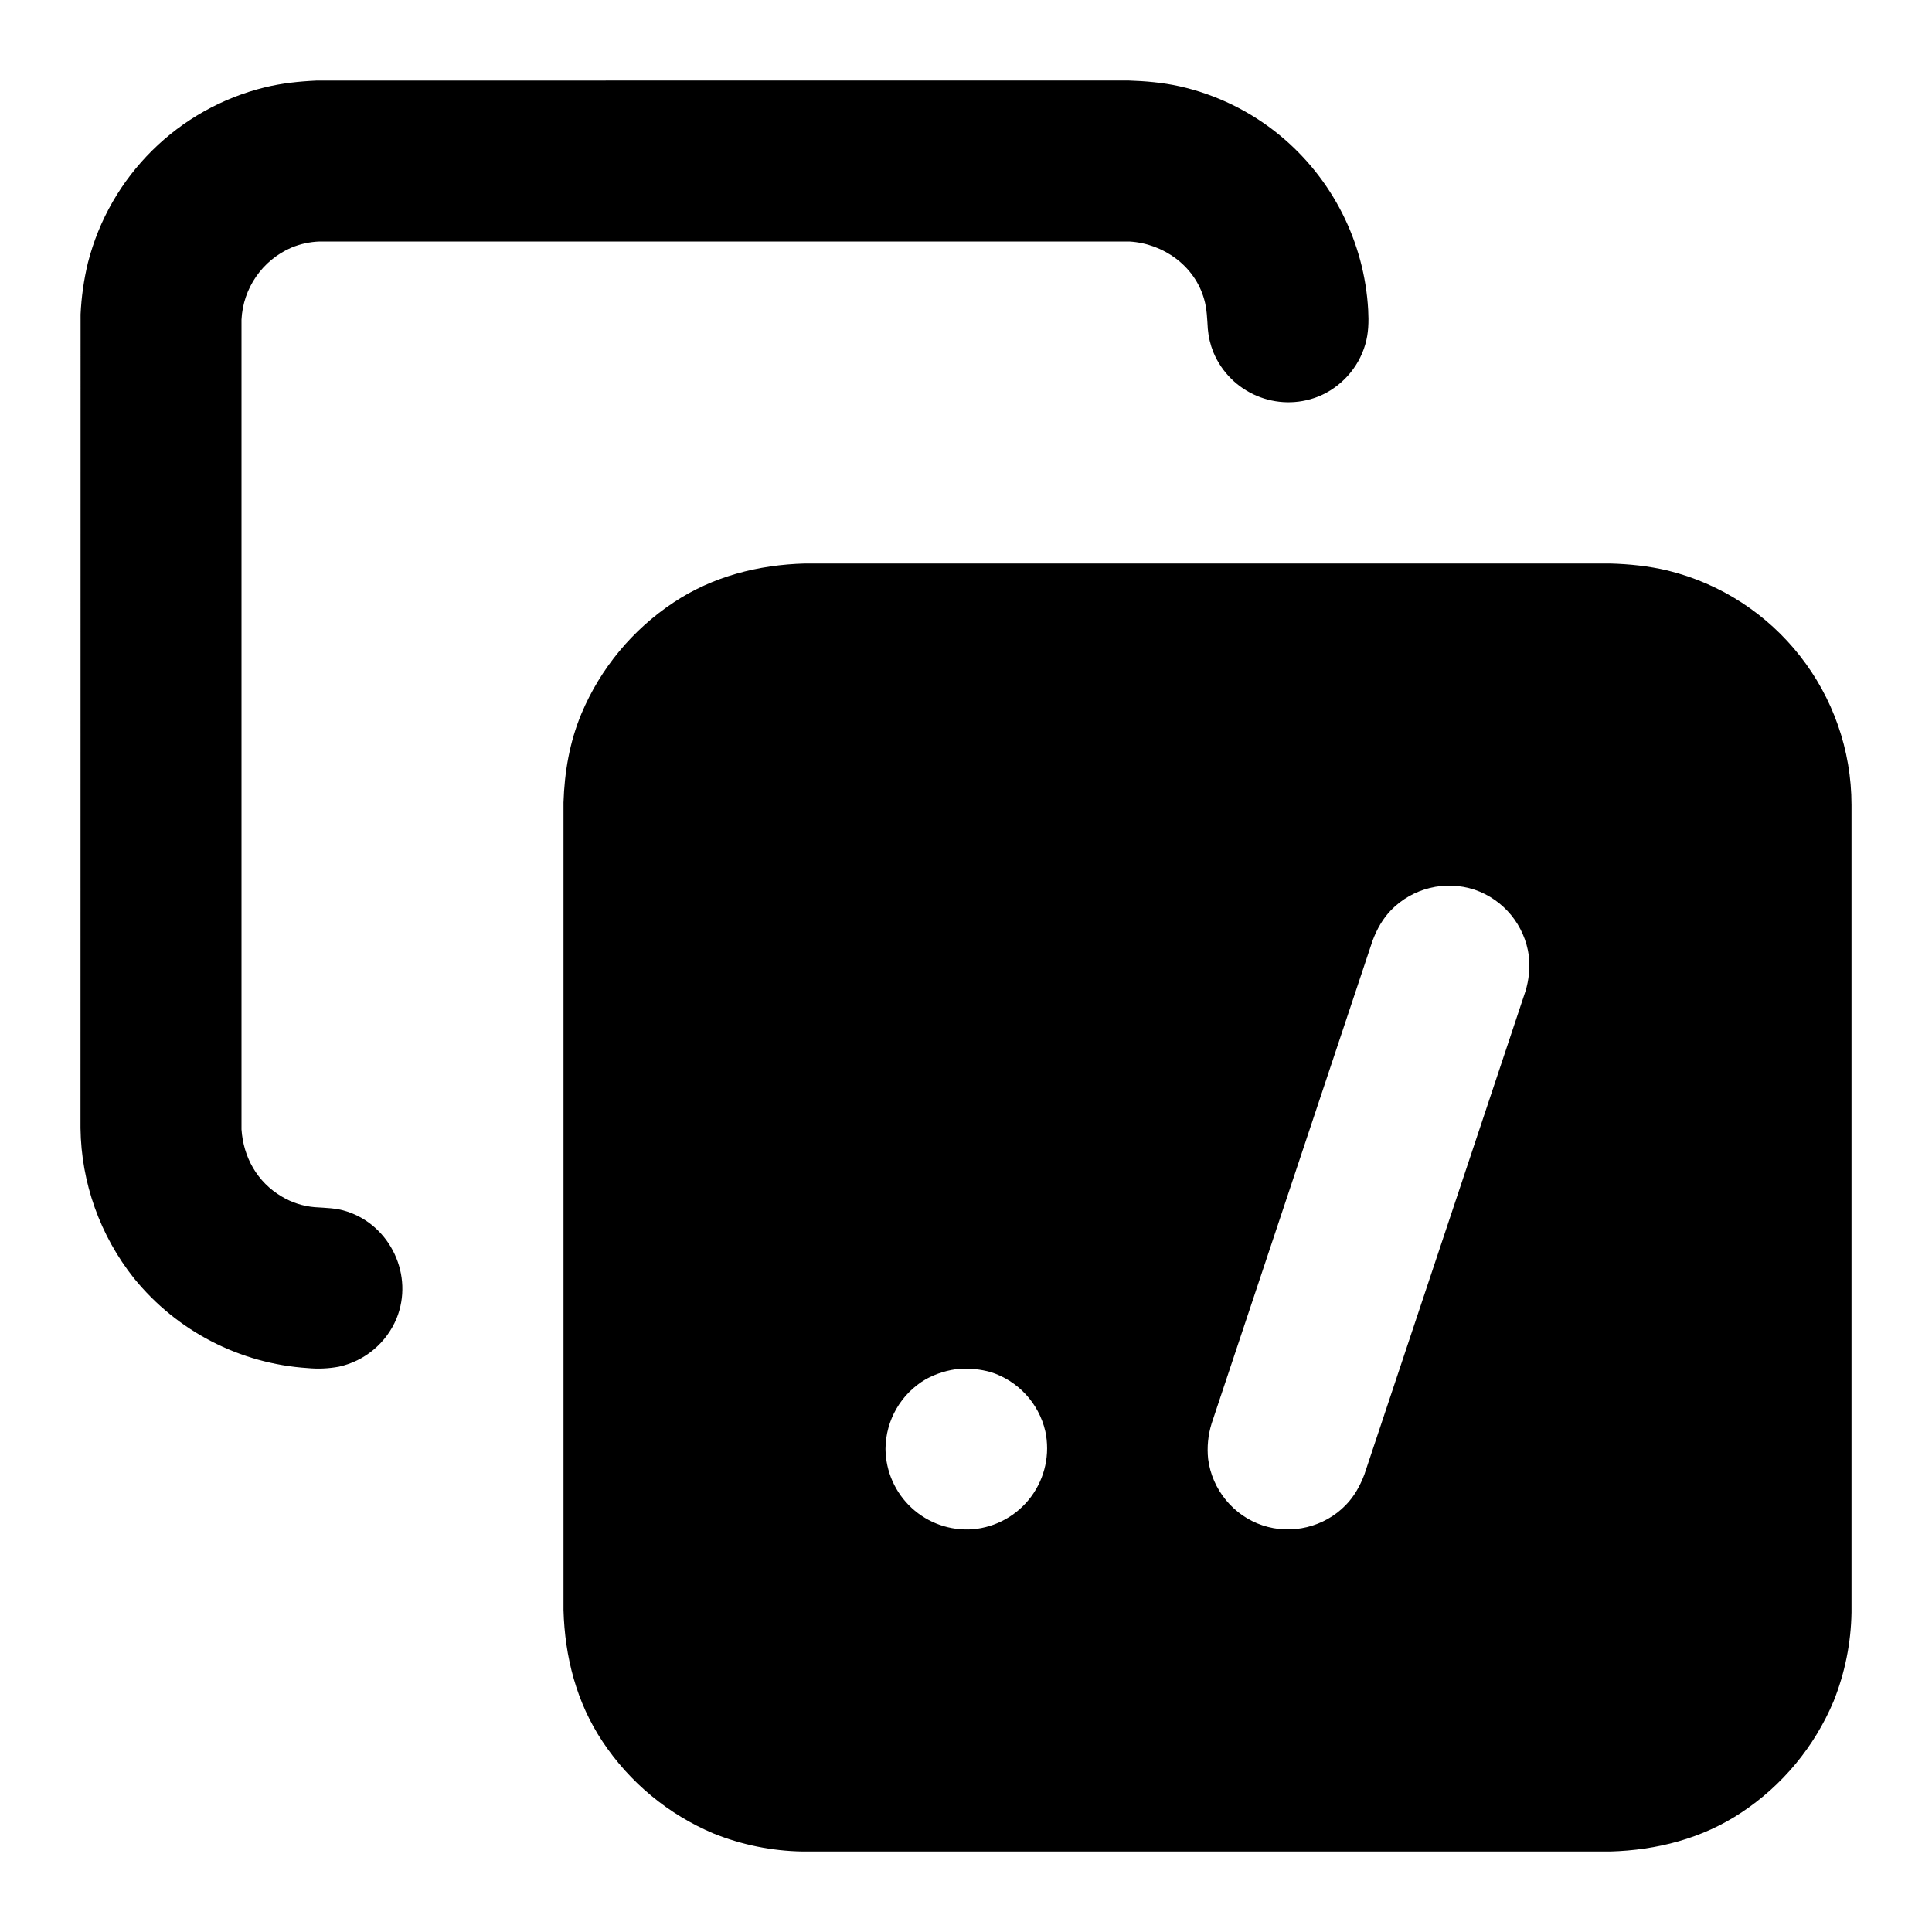
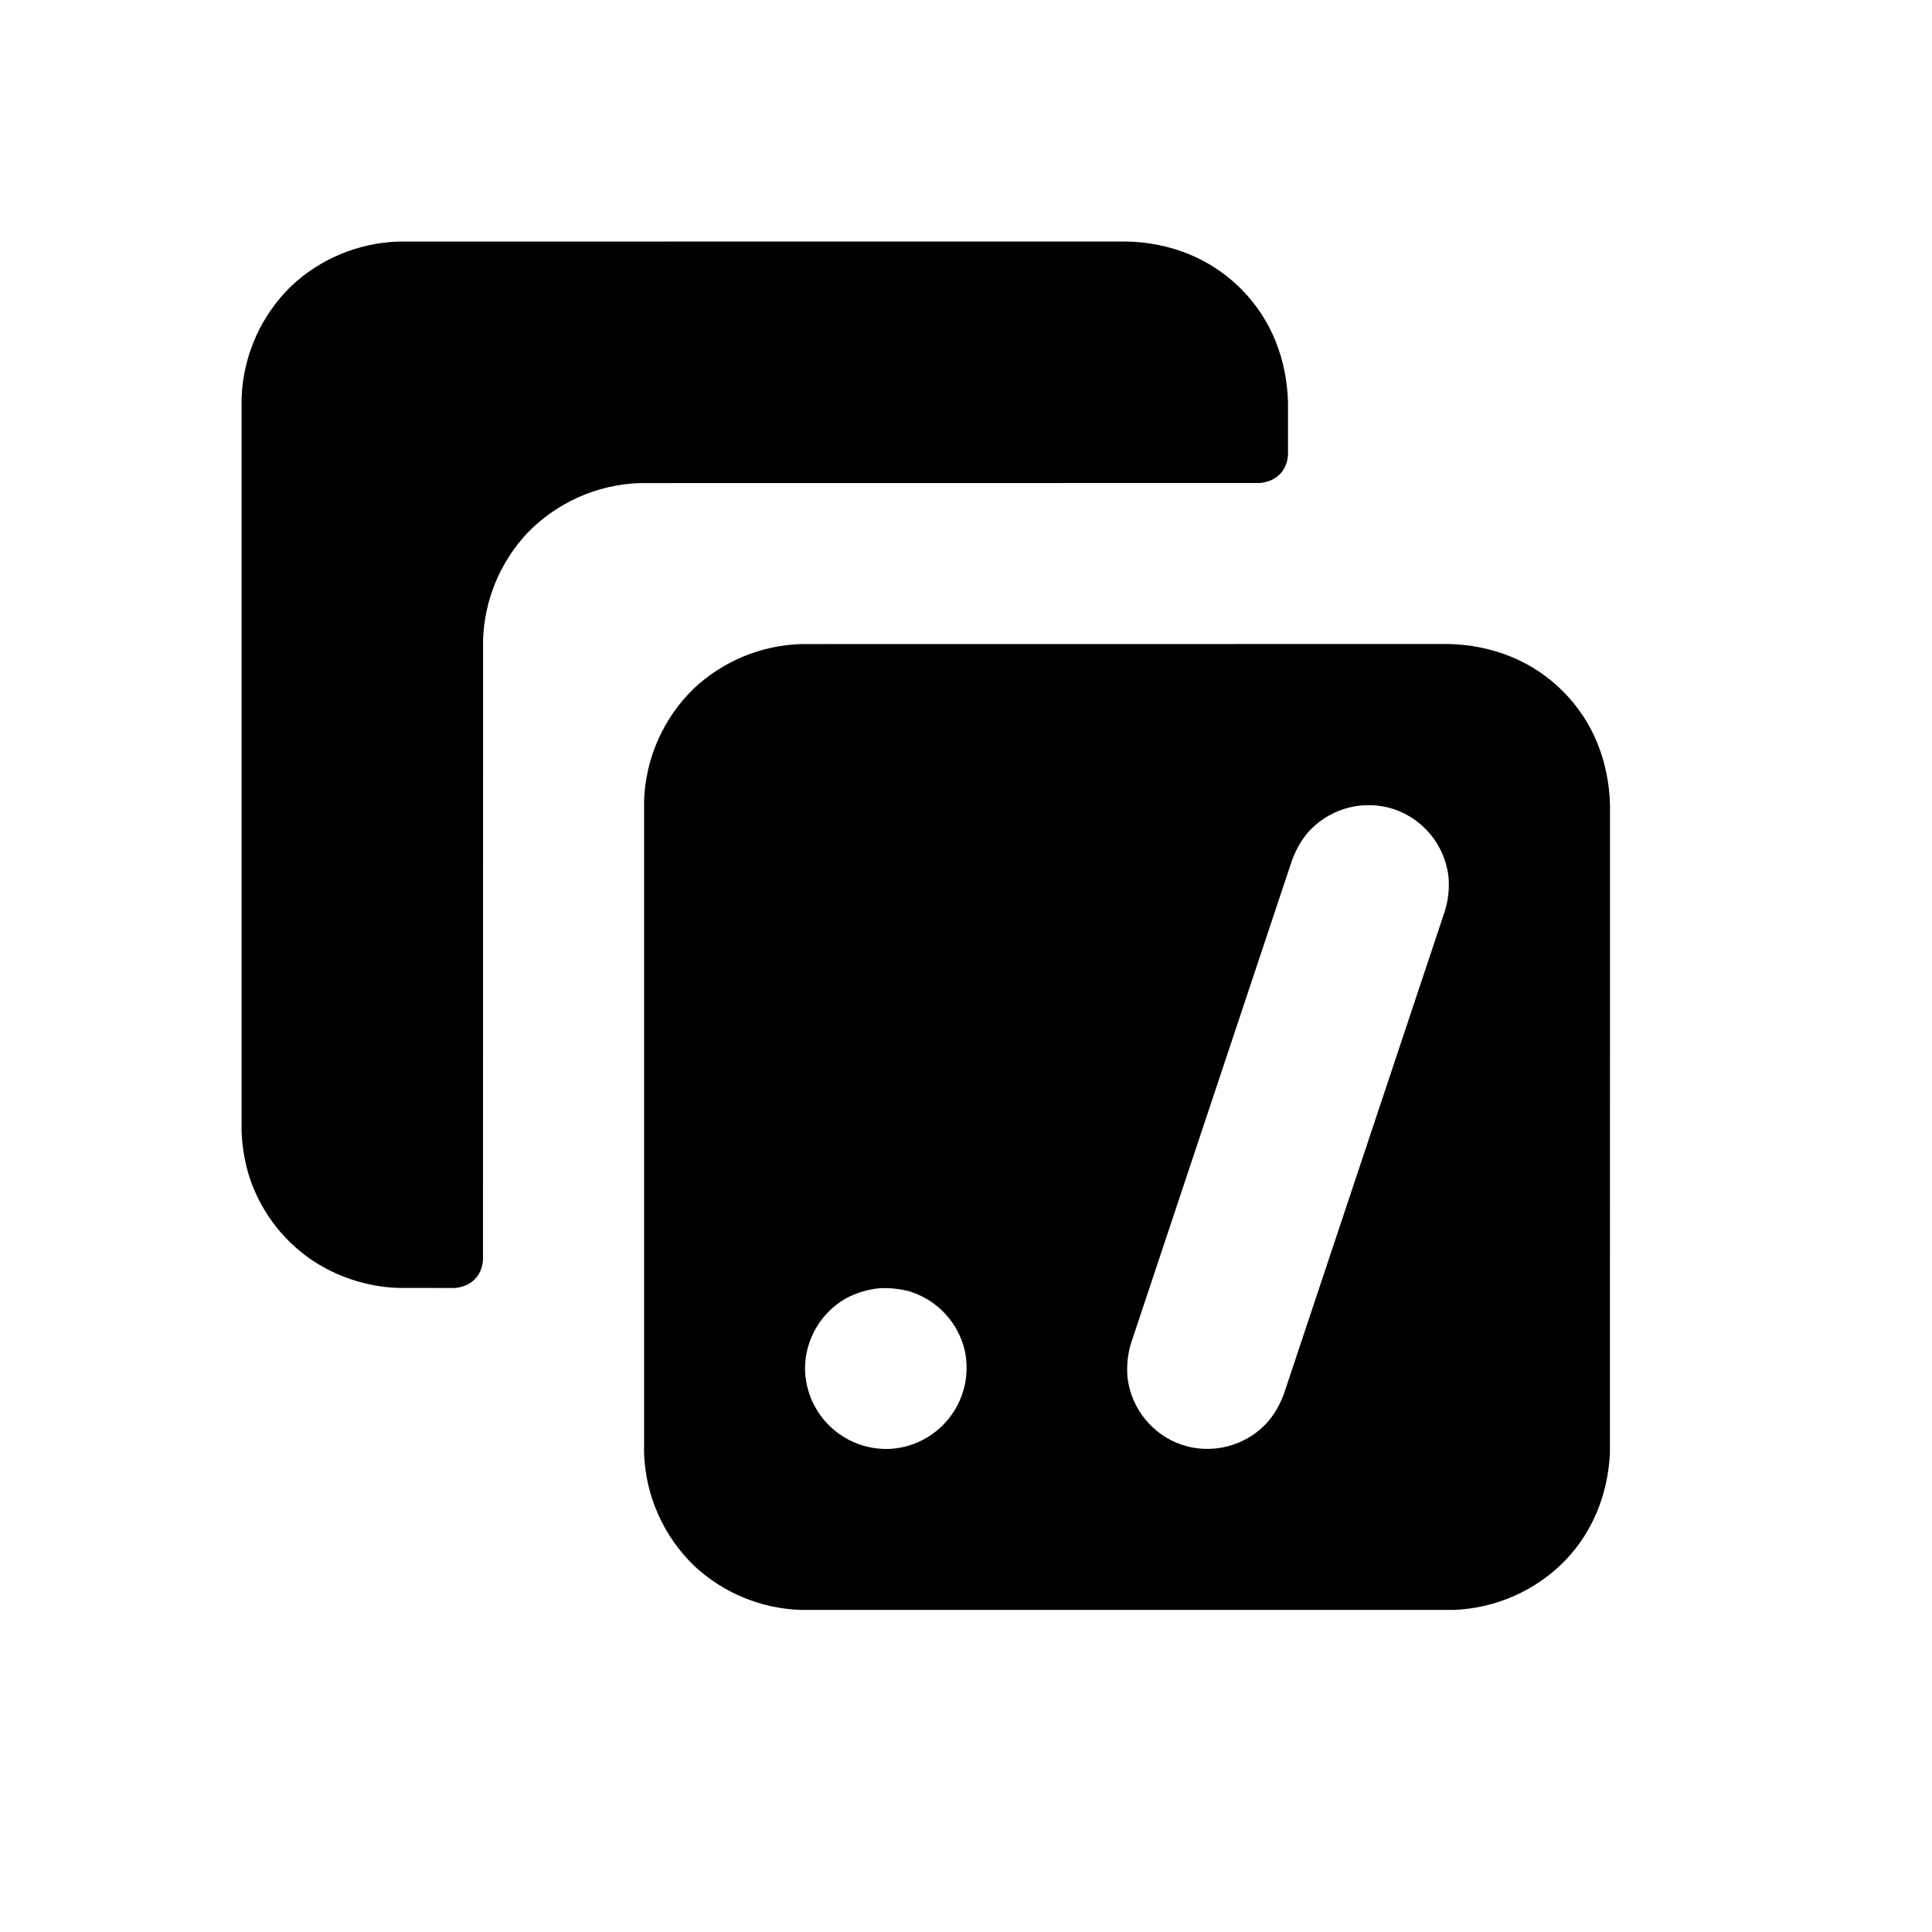
<svg xmlns="http://www.w3.org/2000/svg" width="24" height="24" viewBox="0 0 24 24" fill="currentColor" fill-rule="evenodd">
-   <path d="M23 10v10.031a3.1 3.1 0 0 1-.223 1.104 3.1 3.1 0 0 1-1.143 1.38c-.488.325-1.054.469-1.634.485H9.969a3.1 3.1 0 0 1-1.104-.223 3.1 3.1 0 0 1-1.38-1.143C7.16 21.146 7.016 20.58 7 20V9.969c.012-.378.076-.753.223-1.104a3.1 3.1 0 0 1 1.143-1.38C8.854 7.16 9.42 7.016 10 7h10c.243.007.478.031.715.087A3 3 0 0 1 23 10m-11.073 7.003a1.1 1.1 0 0 0-.426.13 1.01 1.01 0 0 0-.501.866 1.01 1.01 0 0 0 1.083.998 1.01 1.01 0 0 0 .902-1.219 1.01 1.01 0 0 0-.68-.734 1.2 1.2 0 0 0-.378-.041m5.124-5.319-2 6a1.1 1.1 0 0 0-.043.441c.048.378.314.703.675.823.361.121.769.022 1.034-.251.107-.11.178-.239.232-.381l2-6a1.1 1.1 0 0 0 .043-.441 1.01 1.01 0 0 0-.675-.823 1.01 1.01 0 0 0-1.034.251c-.107.11-.178.239-.232.381M14.029 3H3.971a1 1 0 0 0-.353.077A1.03 1.03 0 0 0 3 3.971v10.058c.023.347.196.656.5.835a.95.95 0 0 0 .41.132c.14.01.264.009.398.053.545.176.835.798.618 1.33a1.01 1.01 0 0 1-.718.599 1.4 1.4 0 0 1-.385.017 3.03 3.03 0 0 1-2.157-1.114A3.06 3.06 0 0 1 1 14.013l.001-10.108a3.4 3.4 0 0 1 .091-.64 3.01 3.01 0 0 1 2.202-2.181c.211-.051.422-.073.638-.083L14.013 1c.217.007.429.025.641.072.456.102.886.313 1.246.61a3.03 3.03 0 0 1 1.096 2.168c.008.146.005.291-.037.432-.085.29-.302.53-.582.644a1.01 1.01 0 0 1-1.304-.55 1 1 0 0 1-.069-.29c-.009-.128-.01-.246-.046-.37-.117-.415-.508-.692-.929-.716" />
+   <path d="m20 10-.001 8.055c-.026.496-.204.96-.549 1.323a2.04 2.04 0 0 1-1.395.621h-8.11a2.04 2.04 0 0 1-1.323-.549 2.04 2.04 0 0 1-.621-1.395v-8.11a2.04 2.04 0 0 1 .621-1.395 2.04 2.04 0 0 1 1.323-.549L18 8c.533.014 1.034.205 1.414.586.381.38.572.881.586 1.414m-9.073 6.003a1.1 1.1 0 0 0-.426.13 1.01 1.01 0 0 0-.501.866 1.01 1.01 0 0 0 1.083.998 1.01 1.01 0 0 0 .902-1.219 1.01 1.01 0 0 0-.68-.734 1.2 1.2 0 0 0-.378-.041m5.124-5.319-2 6a1.1 1.1 0 0 0-.043.441c.048.378.314.703.675.823.361.121.769.022 1.034-.251.107-.11.178-.239.232-.381l2-6a1.1 1.1 0 0 0 .043-.441 1.01 1.01 0 0 0-.675-.823 1.01 1.01 0 0 0-1.034.251c-.107.11-.178.239-.232.381M16 5v.65c-.013.203-.15.332-.35.35l-7.705.001a2.04 2.04 0 0 0-1.395.621 2.04 2.04 0 0 0-.549 1.323L6 15.65c-.014.203-.15.332-.35.35l-.714-.001a2.07 2.07 0 0 1-1.075-.355 2 2 0 0 1-.775-1.062 2.2 2.2 0 0 1-.085-.527v-9.11a2.04 2.04 0 0 1 .621-1.395 2.04 2.04 0 0 1 1.323-.549L14 3c.533.014 1.034.205 1.414.586.381.38.572.881.586 1.414" />
</svg>
